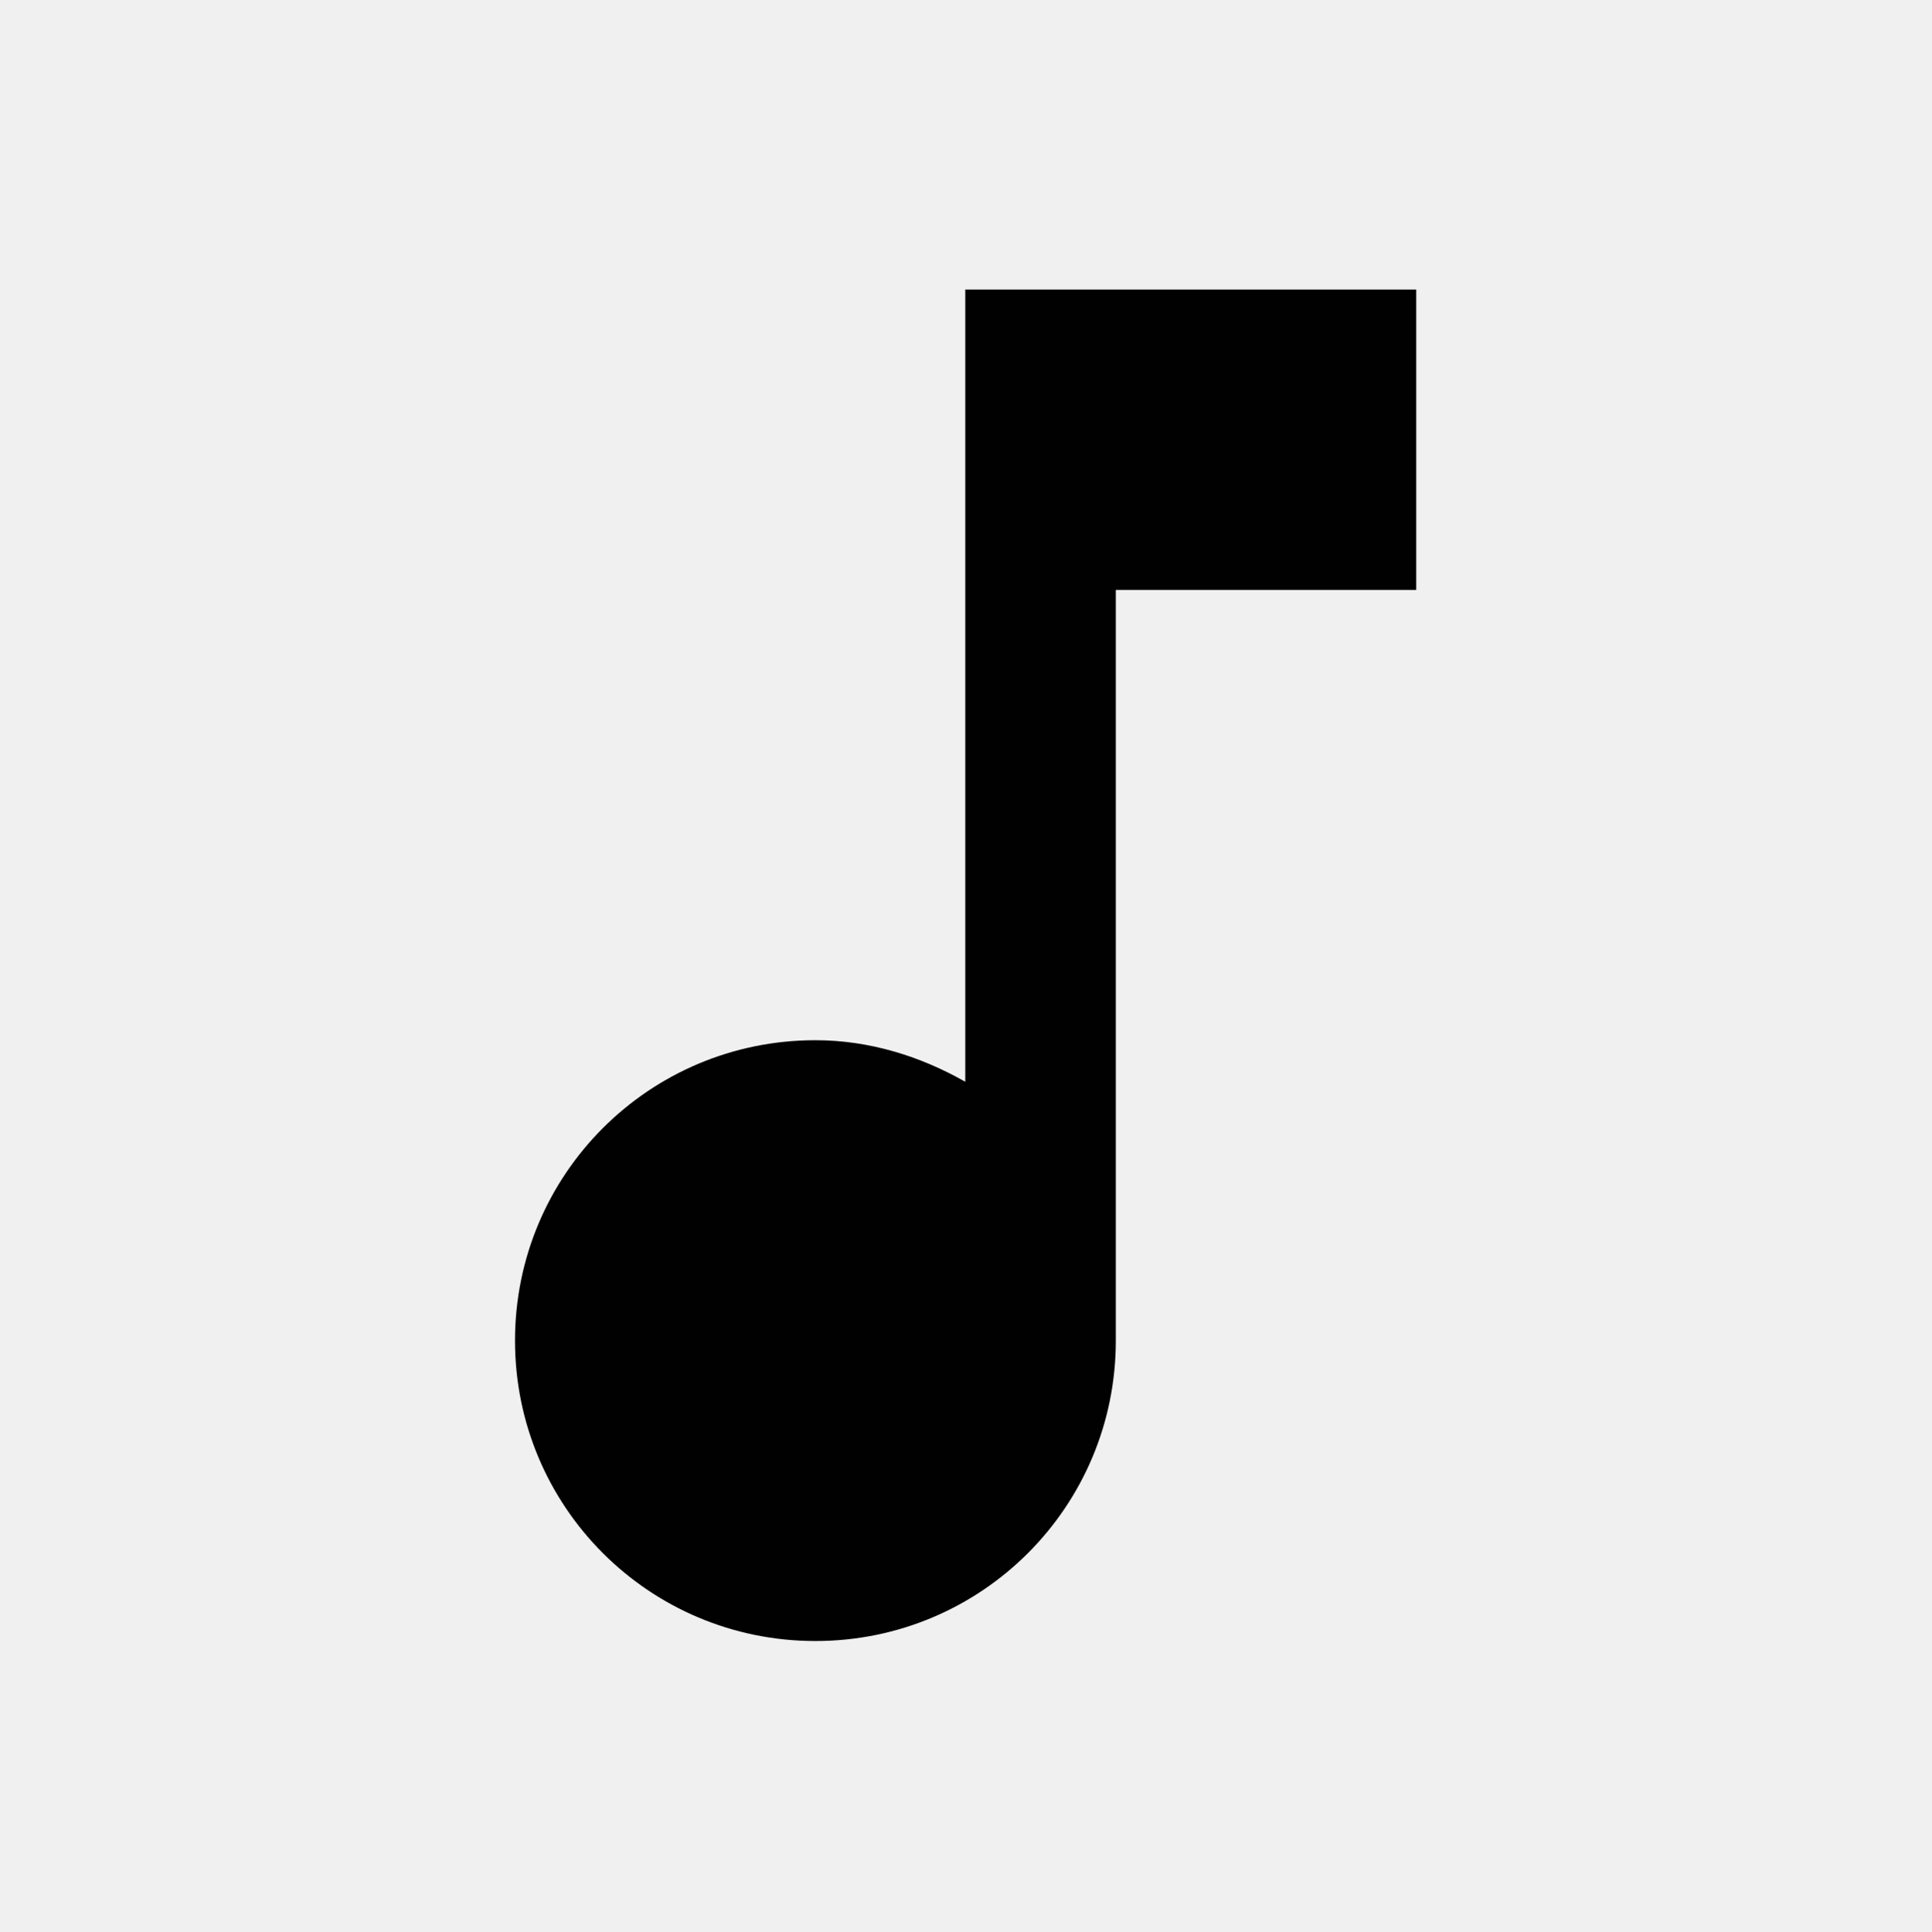
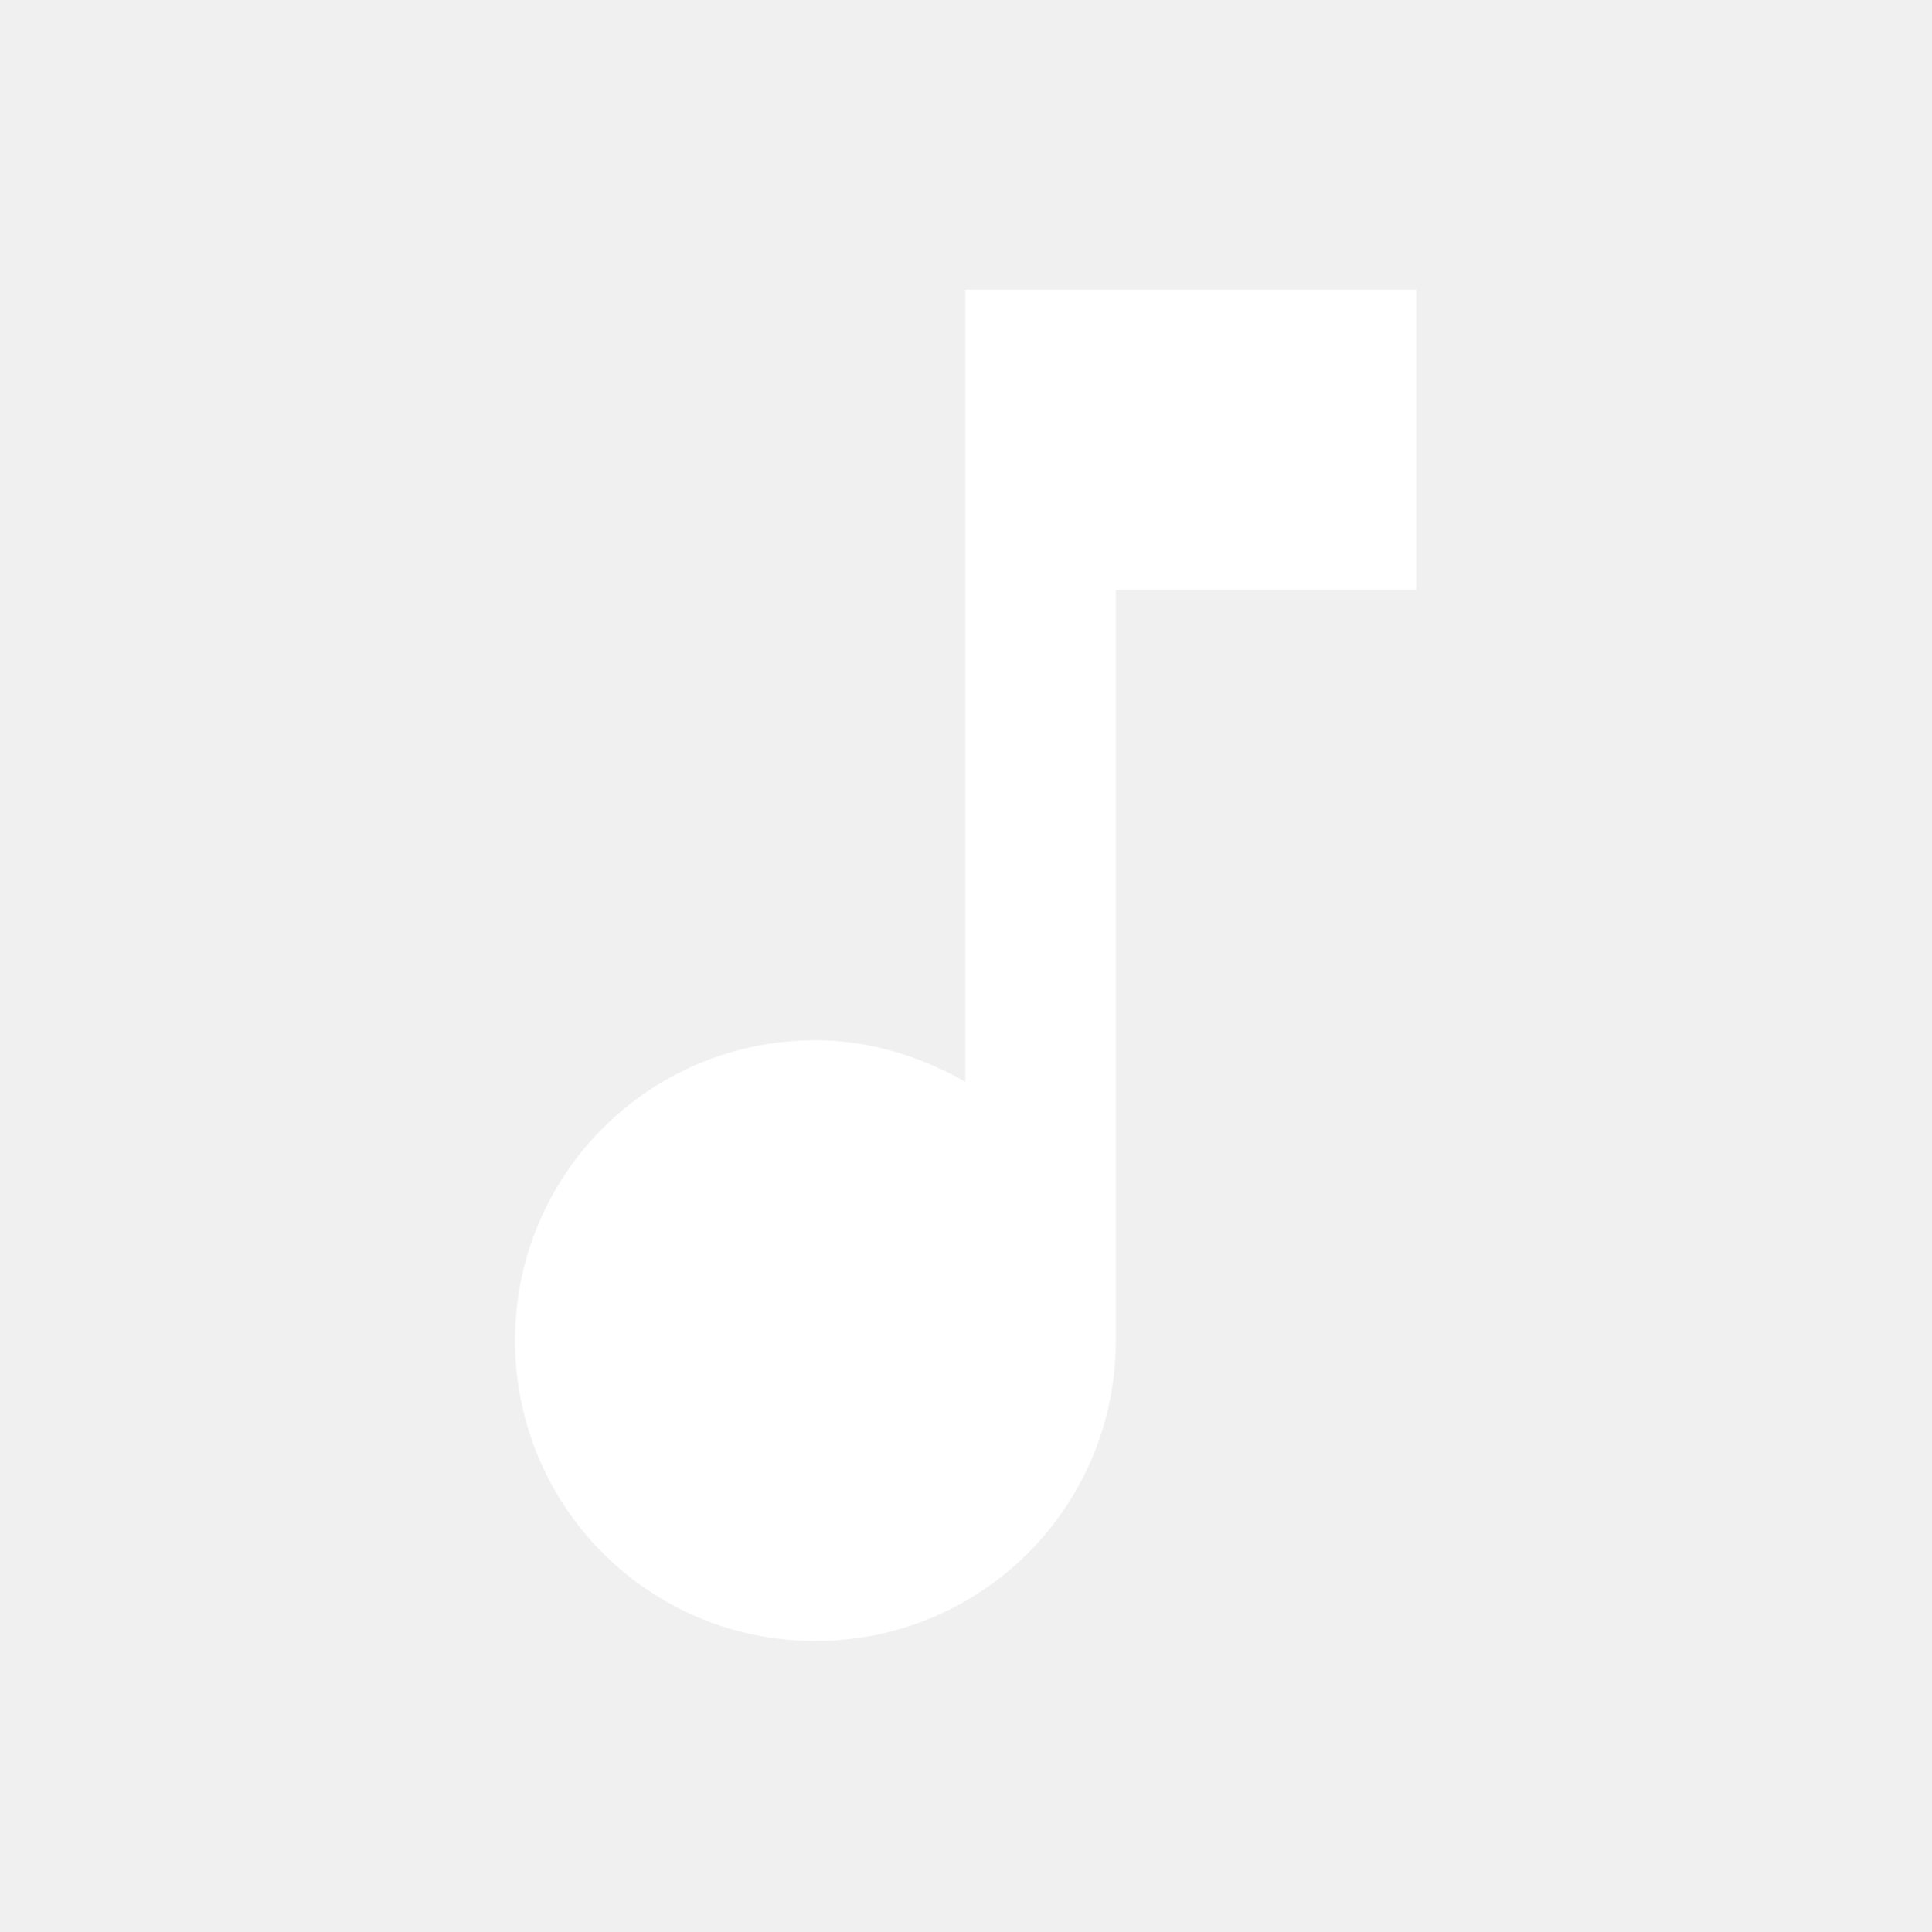
<svg xmlns="http://www.w3.org/2000/svg" version="1.1" id="Layer_1" x="0px" y="0px" viewBox="0 0 283.5 283.5" style="enable-background:new 0 0 283.5 283.5;" xml:space="preserve">
  <style type="text/css">
	.Half_x0020_Highlight_x0020_Blue{fill:url(#SVGID_1_);stroke:#FFFFFF;stroke-width:0.25;stroke-miterlimit:1;}
	.st0{fill:none;stroke:#000000;stroke-miterlimit:10;}
- 	.st1{fill:#060606;}
- 	.st2{fill:#010101;}
+ 	.st1{fill:#FFFFFF;}
+ 	.st2{fill:#060606;}
	.st3{opacity:0.3;fill:#060606;}
- 	.st4{fill:url(#SVGID_2_);}
- 	.st5{fill:#FFFFFF;}
- 	.st6{fill:url(#SVGID_3_);}
- 	.st7{fill:url(#SVGID_4_);}
- 	.st8{fill:url(#SVGID_5_);}
- 	.st9{fill:url(#SVGID_6_);}
- 	.st10{fill:#040404;}
- 	.st11{fill:#30B454;}
- 	.st12{opacity:0.5;}
- 	.st13{fill:none;}
+ 	.st4{fill:#30B454;}
+ 	.st5{opacity:0.5;}
</style>
  <linearGradient id="SVGID_1_" gradientUnits="userSpaceOnUse" x1="-1247.24" y1="-2925.951" x2="-1247.24" y2="-2926.951">
    <stop offset="0" style="stop-color:#2D409A" />
    <stop offset="0.618" style="stop-color:#2A3282" />
    <stop offset="0.629" style="stop-color:#2A3592" />
    <stop offset="0.983" style="stop-color:#0063A0" />
  </linearGradient>
  <g id="RSS_-_Grey">
    <g id="Reload_-_Orange">
      <g id="Hand">
		</g>
    </g>
  </g>
  <g id="Info">
    <g id="Delete">
	</g>
    <g id="Check">
      <g id="Help">
        <g id="Add_Favorite">
          <g id="Favorite">
            <g id="Photo">
              <g id="Zoom_In">
						</g>
            </g>
          </g>
        </g>
      </g>
    </g>
  </g>
-   <path class="st2" d="M141.7,42.5v116.3c-6.5-3.7-14-6.1-22-6.1c-24.4,0-44.1,19.7-44.1,44.1s19.7,44.1,44.1,44.1  s44.1-19.7,44.1-44.1V86.6h44.1V42.5H141.7z" />
+   <path class="st1" d="M141.7,42.5v116.3c-6.5-3.7-14-6.1-22-6.1c-24.4,0-44.1,19.7-44.1,44.1s19.7,44.1,44.1,44.1  s44.1-19.7,44.1-44.1V86.6h44.1V42.5H141.7z" />
</svg>
